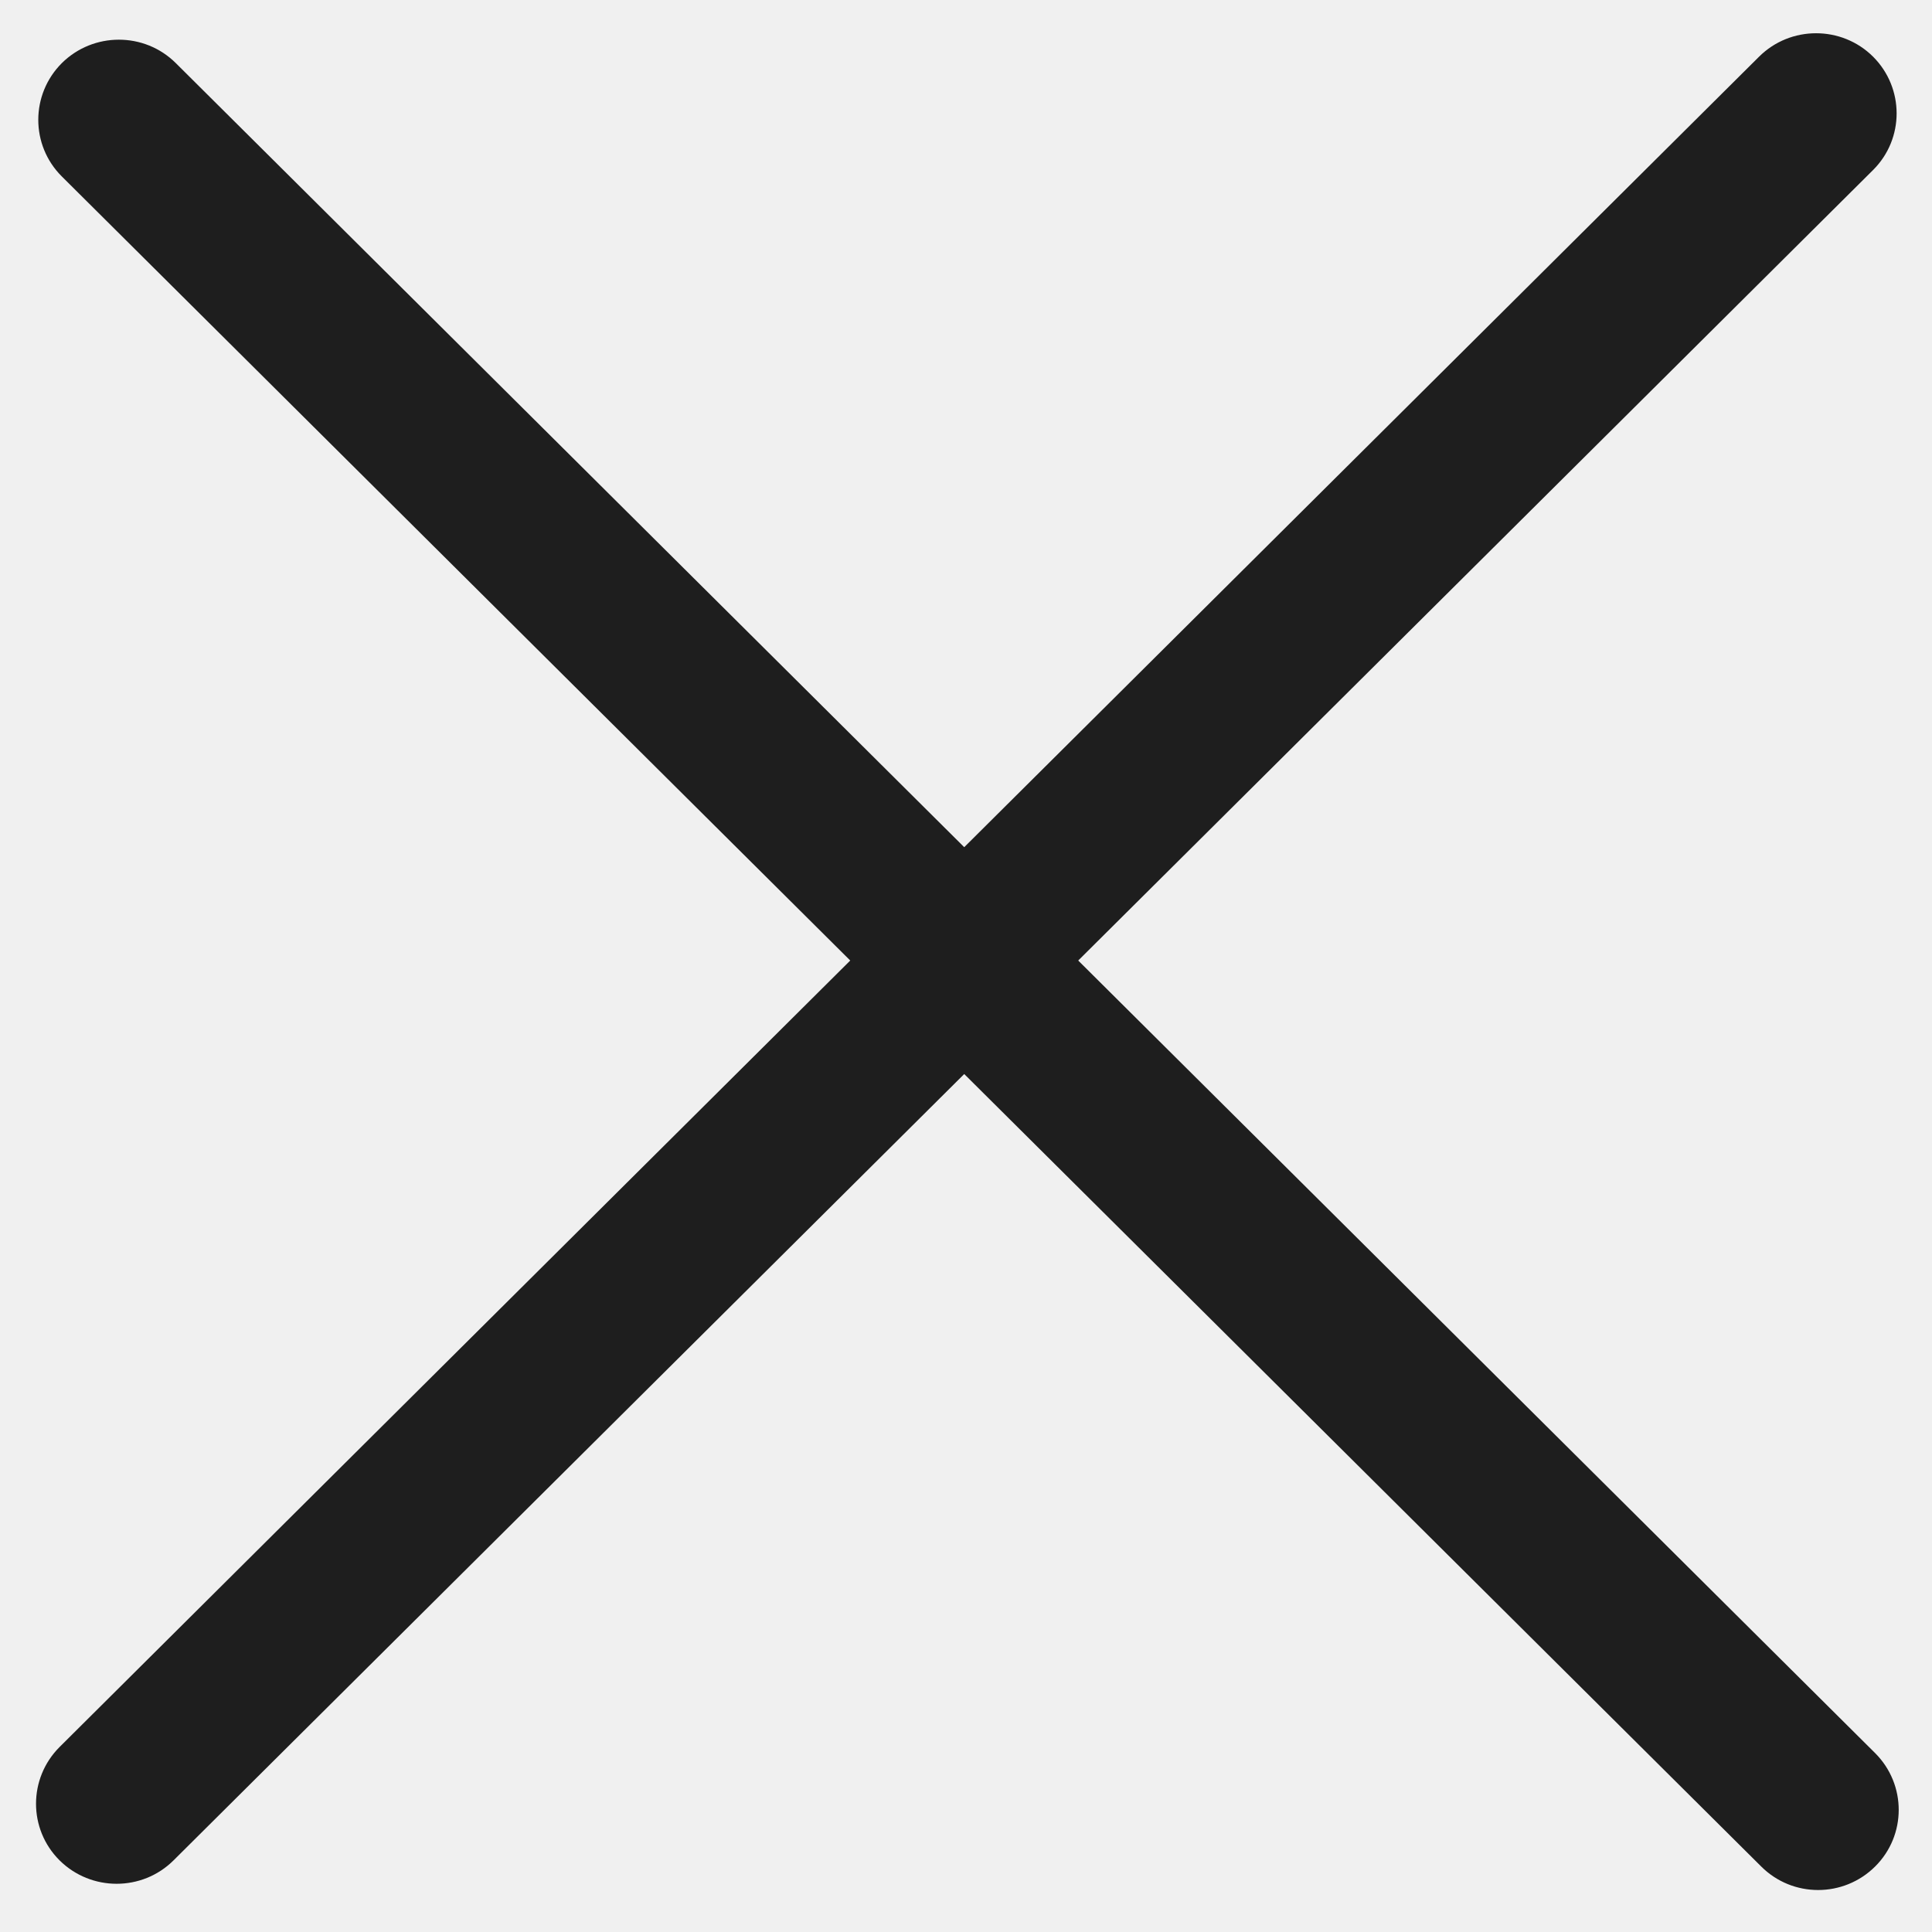
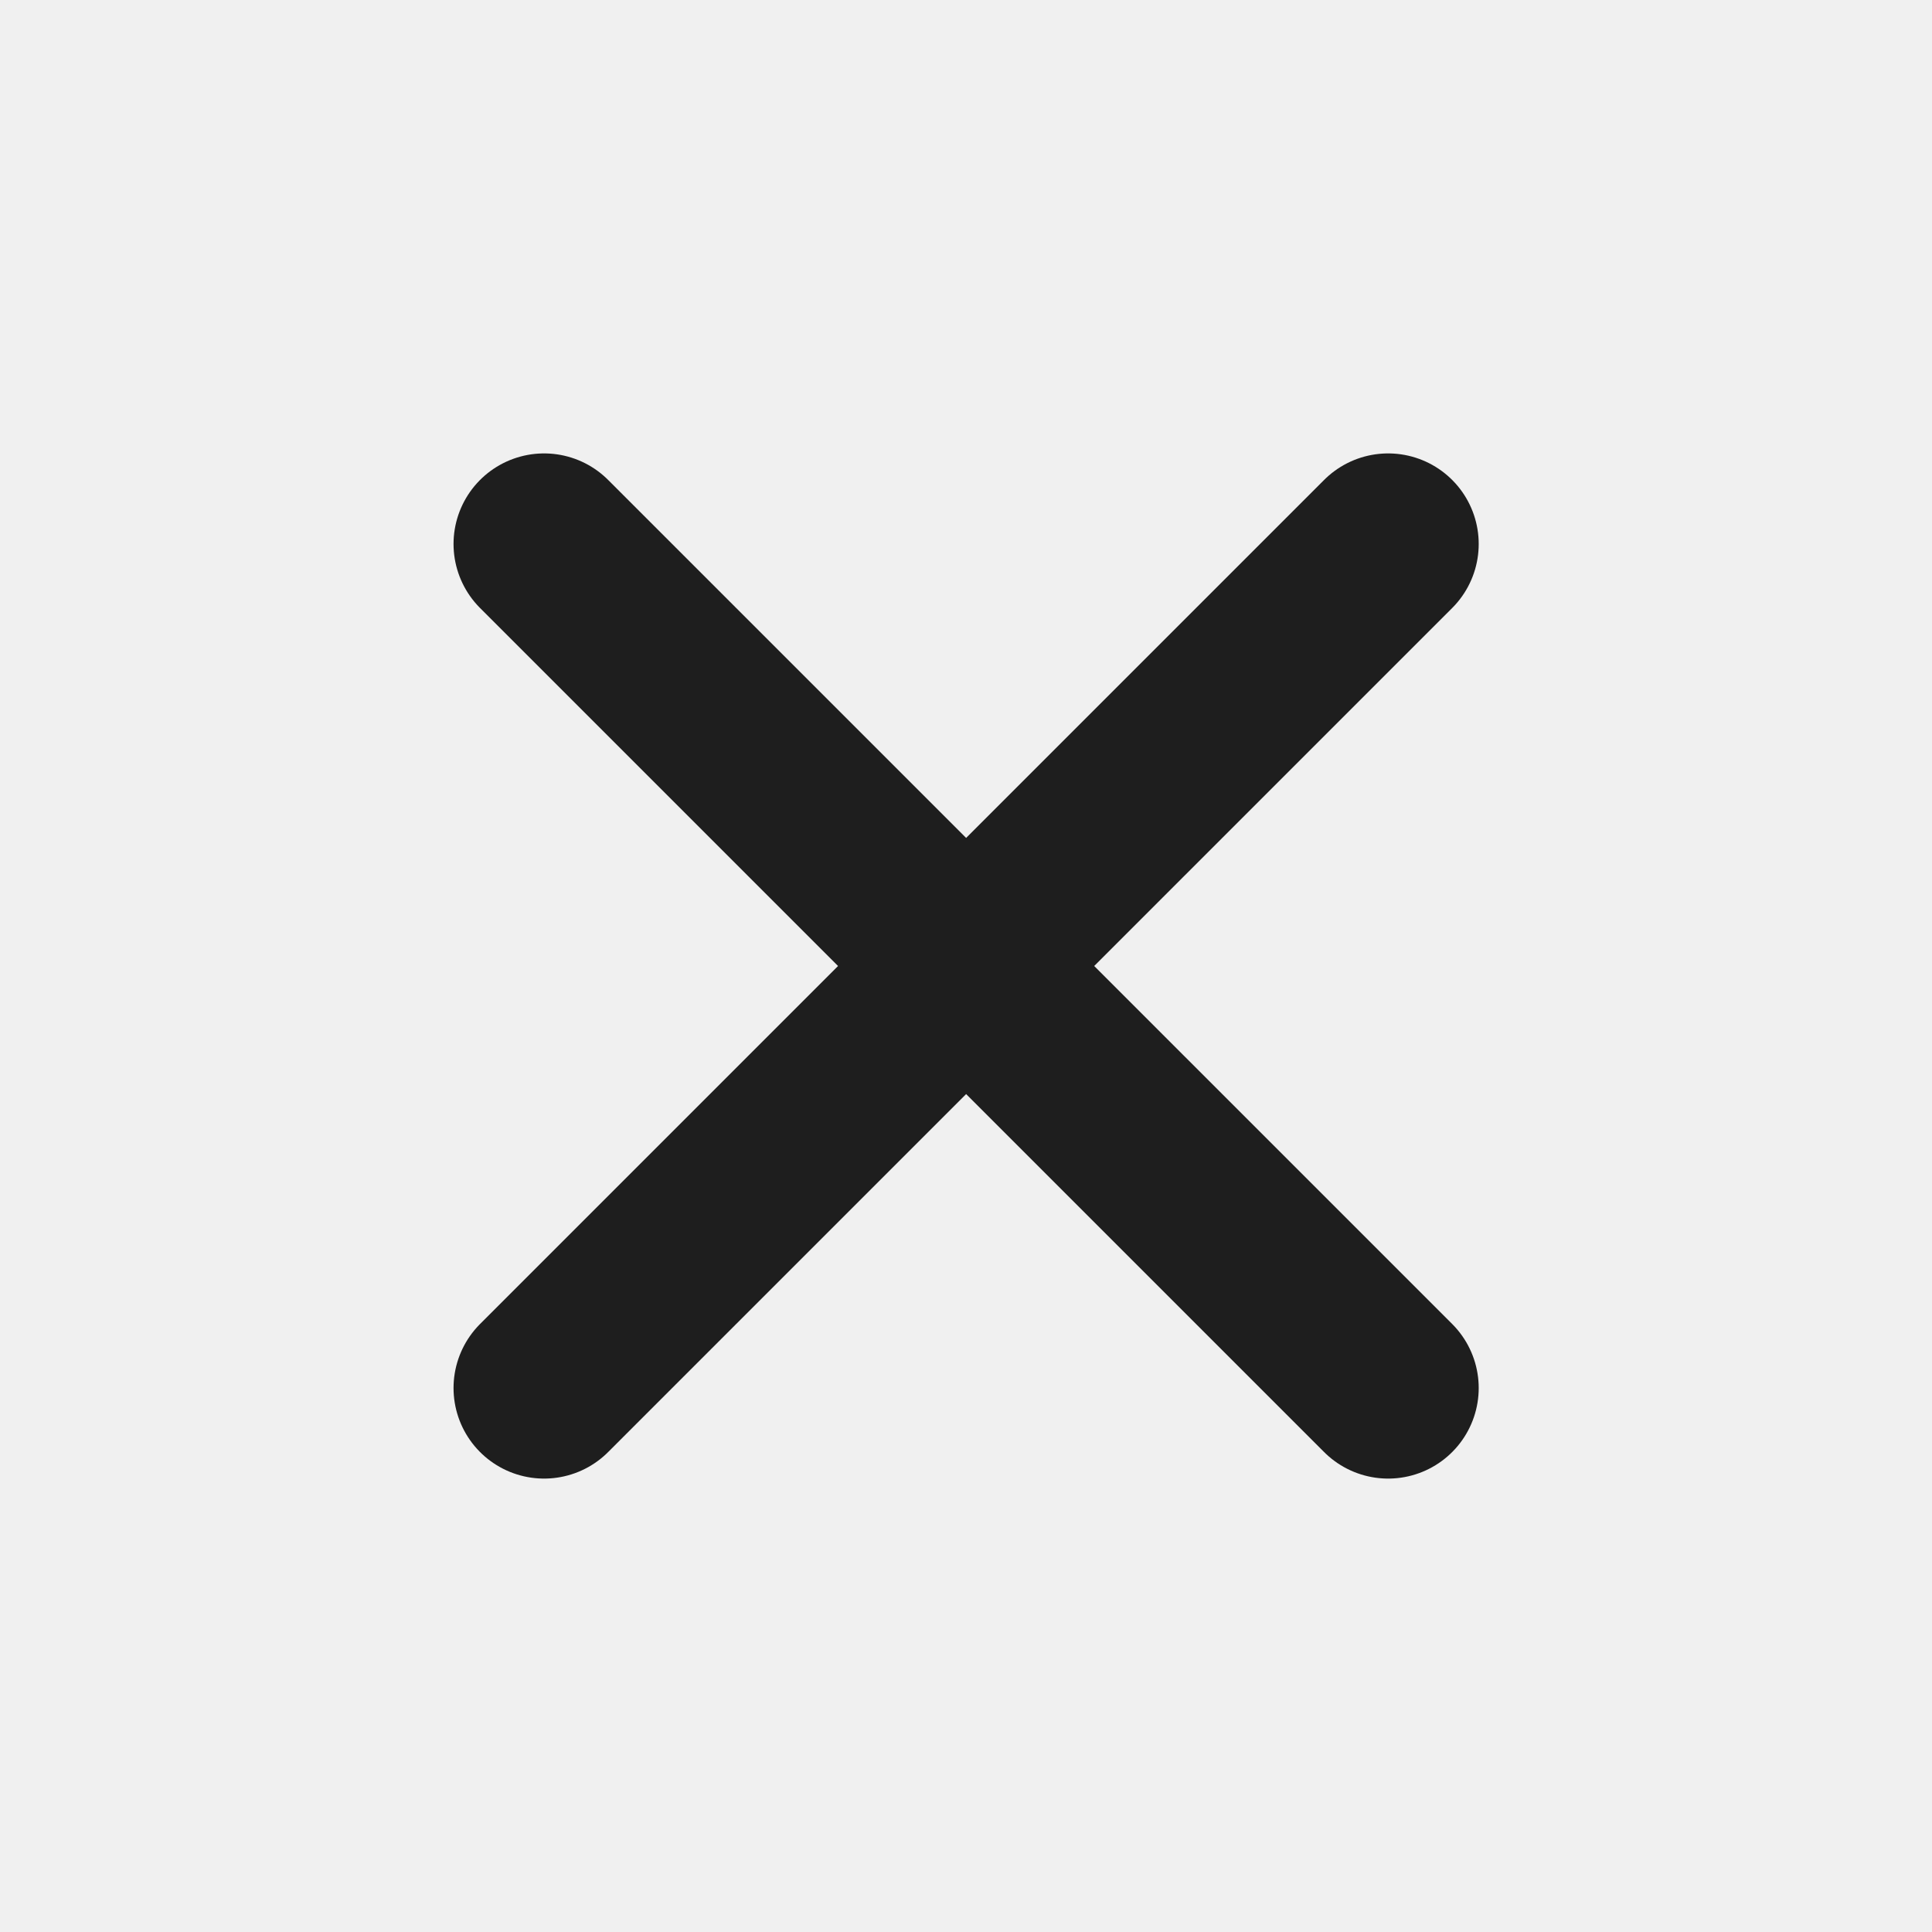
- <svg xmlns="http://www.w3.org/2000/svg" preserveAspectRatio="none" overflow="visible" style="display: block;" width="12" height="12" viewBox="0 0 12 12" fill="none">
-   <g id="LiveArea" clip-path="url(#clip0_0_14)">
-     <path id="Union" d="M10.926 0.352C11.121 0.158 11.439 0.158 11.634 0.352C11.829 0.547 11.829 0.862 11.634 1.056L6.697 5.966L11.647 10.889C11.842 11.084 11.842 11.399 11.647 11.593C11.451 11.788 11.134 11.788 10.939 11.593L5.989 6.671L1.078 11.555C0.883 11.749 0.566 11.749 0.37 11.555C0.175 11.361 0.175 11.046 0.37 10.851L5.281 5.966L0.384 1.096C0.189 0.902 0.189 0.587 0.384 0.392C0.58 0.198 0.897 0.198 1.092 0.392L5.989 5.262L10.926 0.352Z" fill="#1E1E1E" />
-   </g>
-   <defs>
-     <clipPath id="clip0_0_14">
-       <rect width="12" height="12" fill="white" />
-     </clipPath>
-   </defs>
+ <svg xmlns="http://www.w3.org/2000/svg" width="16" height="16" viewBox="0 0 16 16" fill="none">
+   <path d="M4.506 11.495L8.001 8L11.496 11.495M11.496 4.505L8.001 8L4.506 4.505" stroke="#1E1E1E" stroke-width="1.5" stroke-linecap="round" stroke-linejoin="round" />
</svg>
